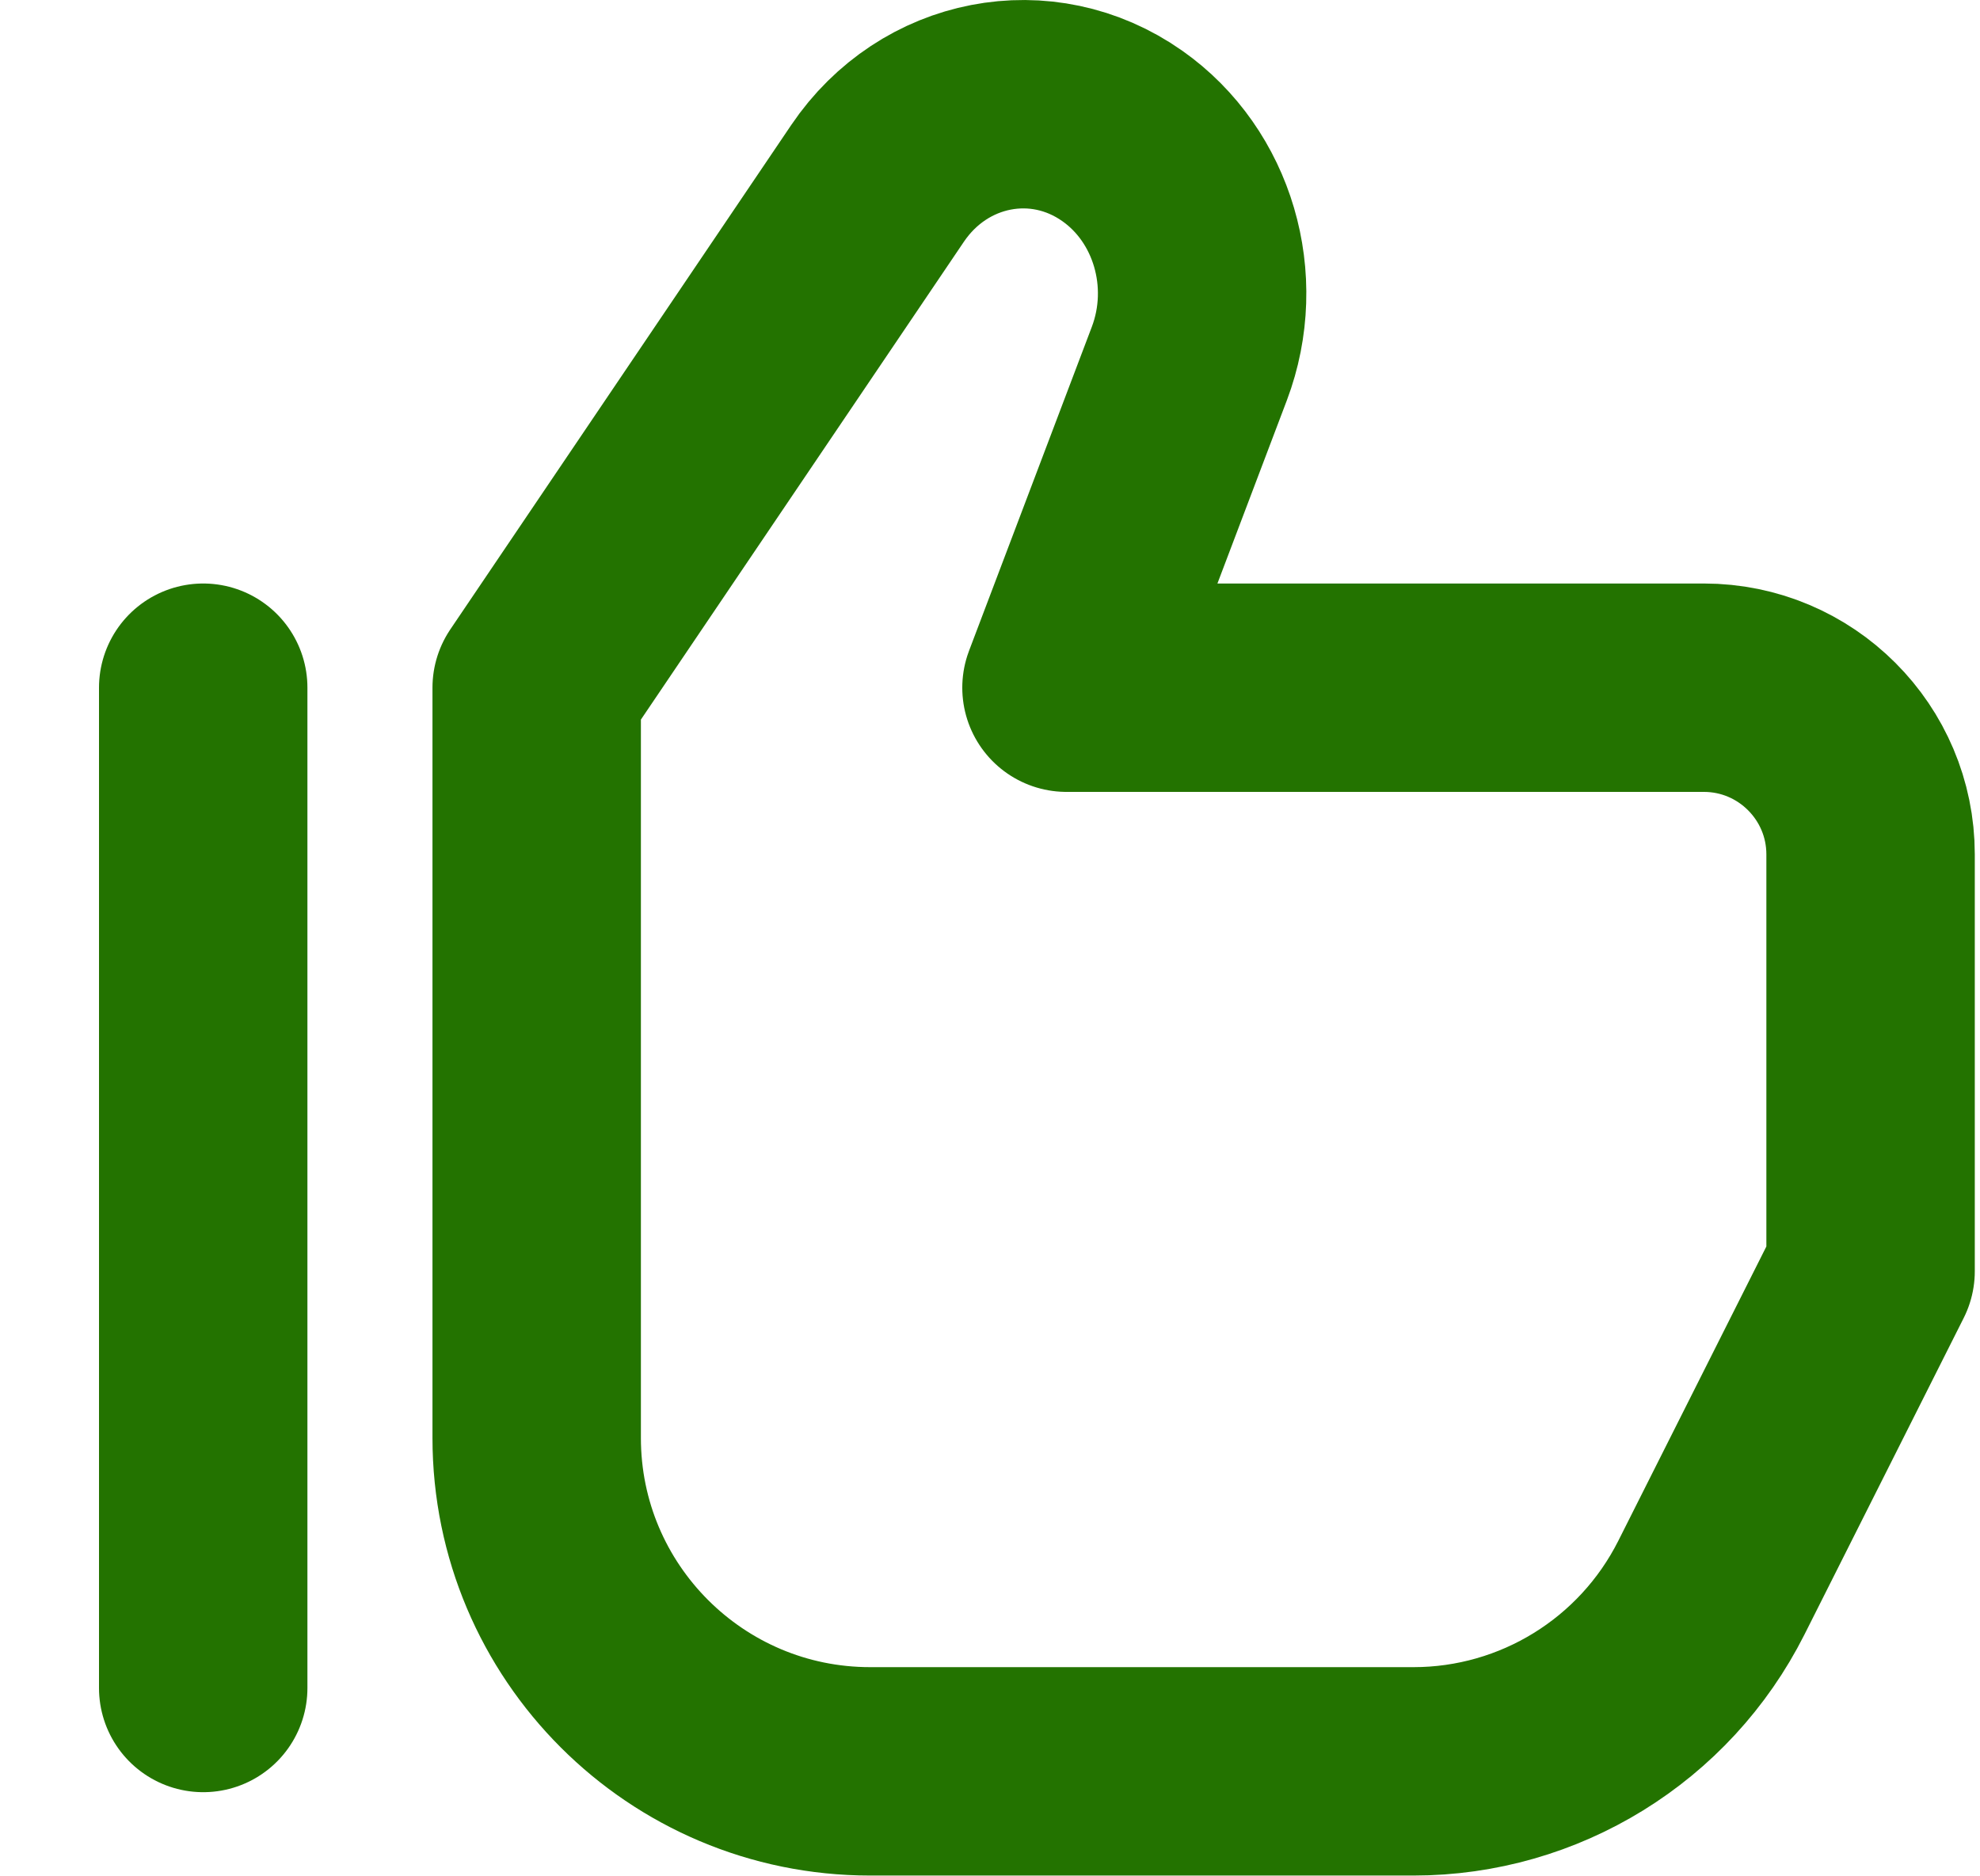
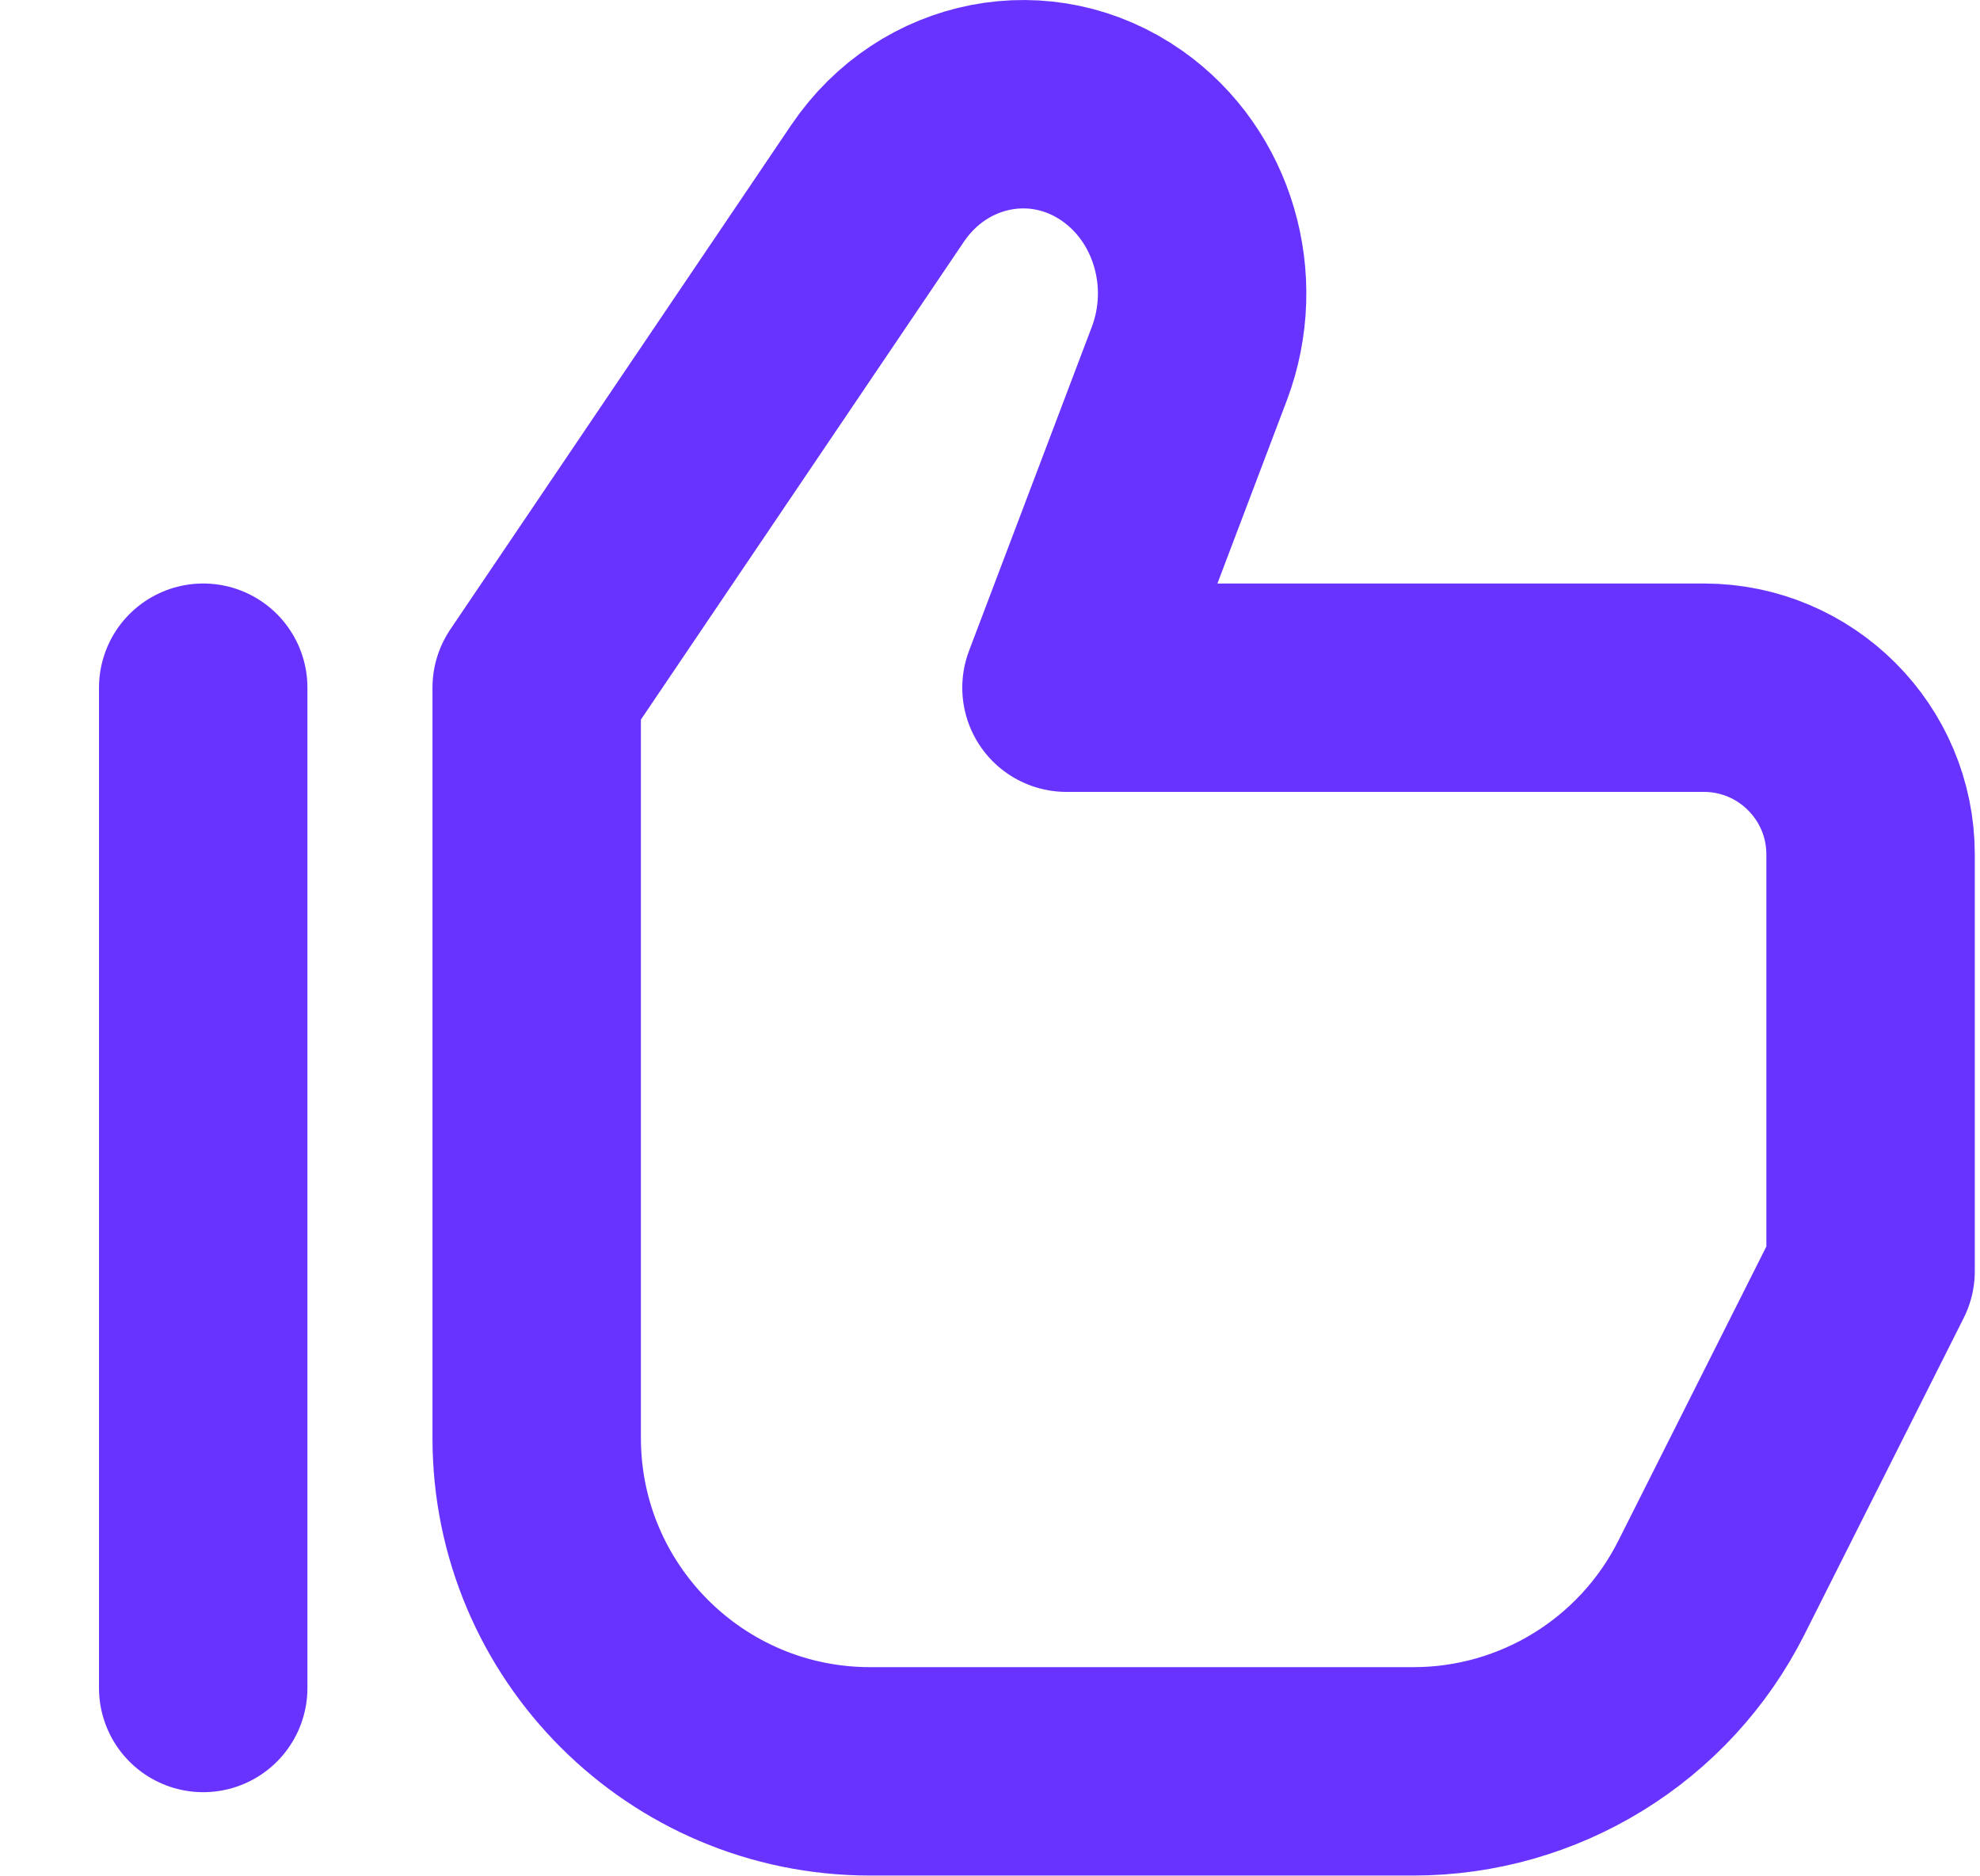
<svg xmlns="http://www.w3.org/2000/svg" width="19" height="18" viewBox="0 0 19 18" fill="none">
-   <path fill-rule="evenodd" clip-rule="evenodd" d="M16.35 6.6L10.234 6.6L11.413 3.489C11.714 2.692 11.446 1.781 10.77 1.305C10 0.762 8.96 0.963 8.421 1.76L5.15 6.6L5.15 13.8C5.15 15.567 6.583 17 8.35 17L13.564 17C14.772 17 15.878 16.318 16.422 15.238L17.95 12.2L17.95 8.2C17.95 7.317 17.233 6.6 16.35 6.6Z" stroke="#237300" stroke-width="2" stroke-linecap="round" stroke-linejoin="round" />
-   <path d="M1.95 6.6L1.95 16.2" stroke="#237300" stroke-width="2" stroke-linecap="round" stroke-linejoin="round" />
+   <path fill-rule="evenodd" clip-rule="evenodd" d="M16.35 6.6L10.234 6.6L11.413 3.489C11.714 2.692 11.446 1.781 10.77 1.305C10 0.762 8.96 0.963 8.421 1.76L5.15 6.6L5.15 13.8C5.15 15.567 6.583 17 8.35 17L13.564 17C14.772 17 15.878 16.318 16.422 15.238L17.95 12.2L17.95 8.2C17.95 7.317 17.233 6.6 16.35 6.6Z" stroke="#6933FF" stroke-width="2" stroke-linecap="round" stroke-linejoin="round" />
+   <path d="M1.95 6.6L1.95 16.2" stroke="#6933FF" stroke-width="2" stroke-linecap="round" stroke-linejoin="round" />
</svg>
